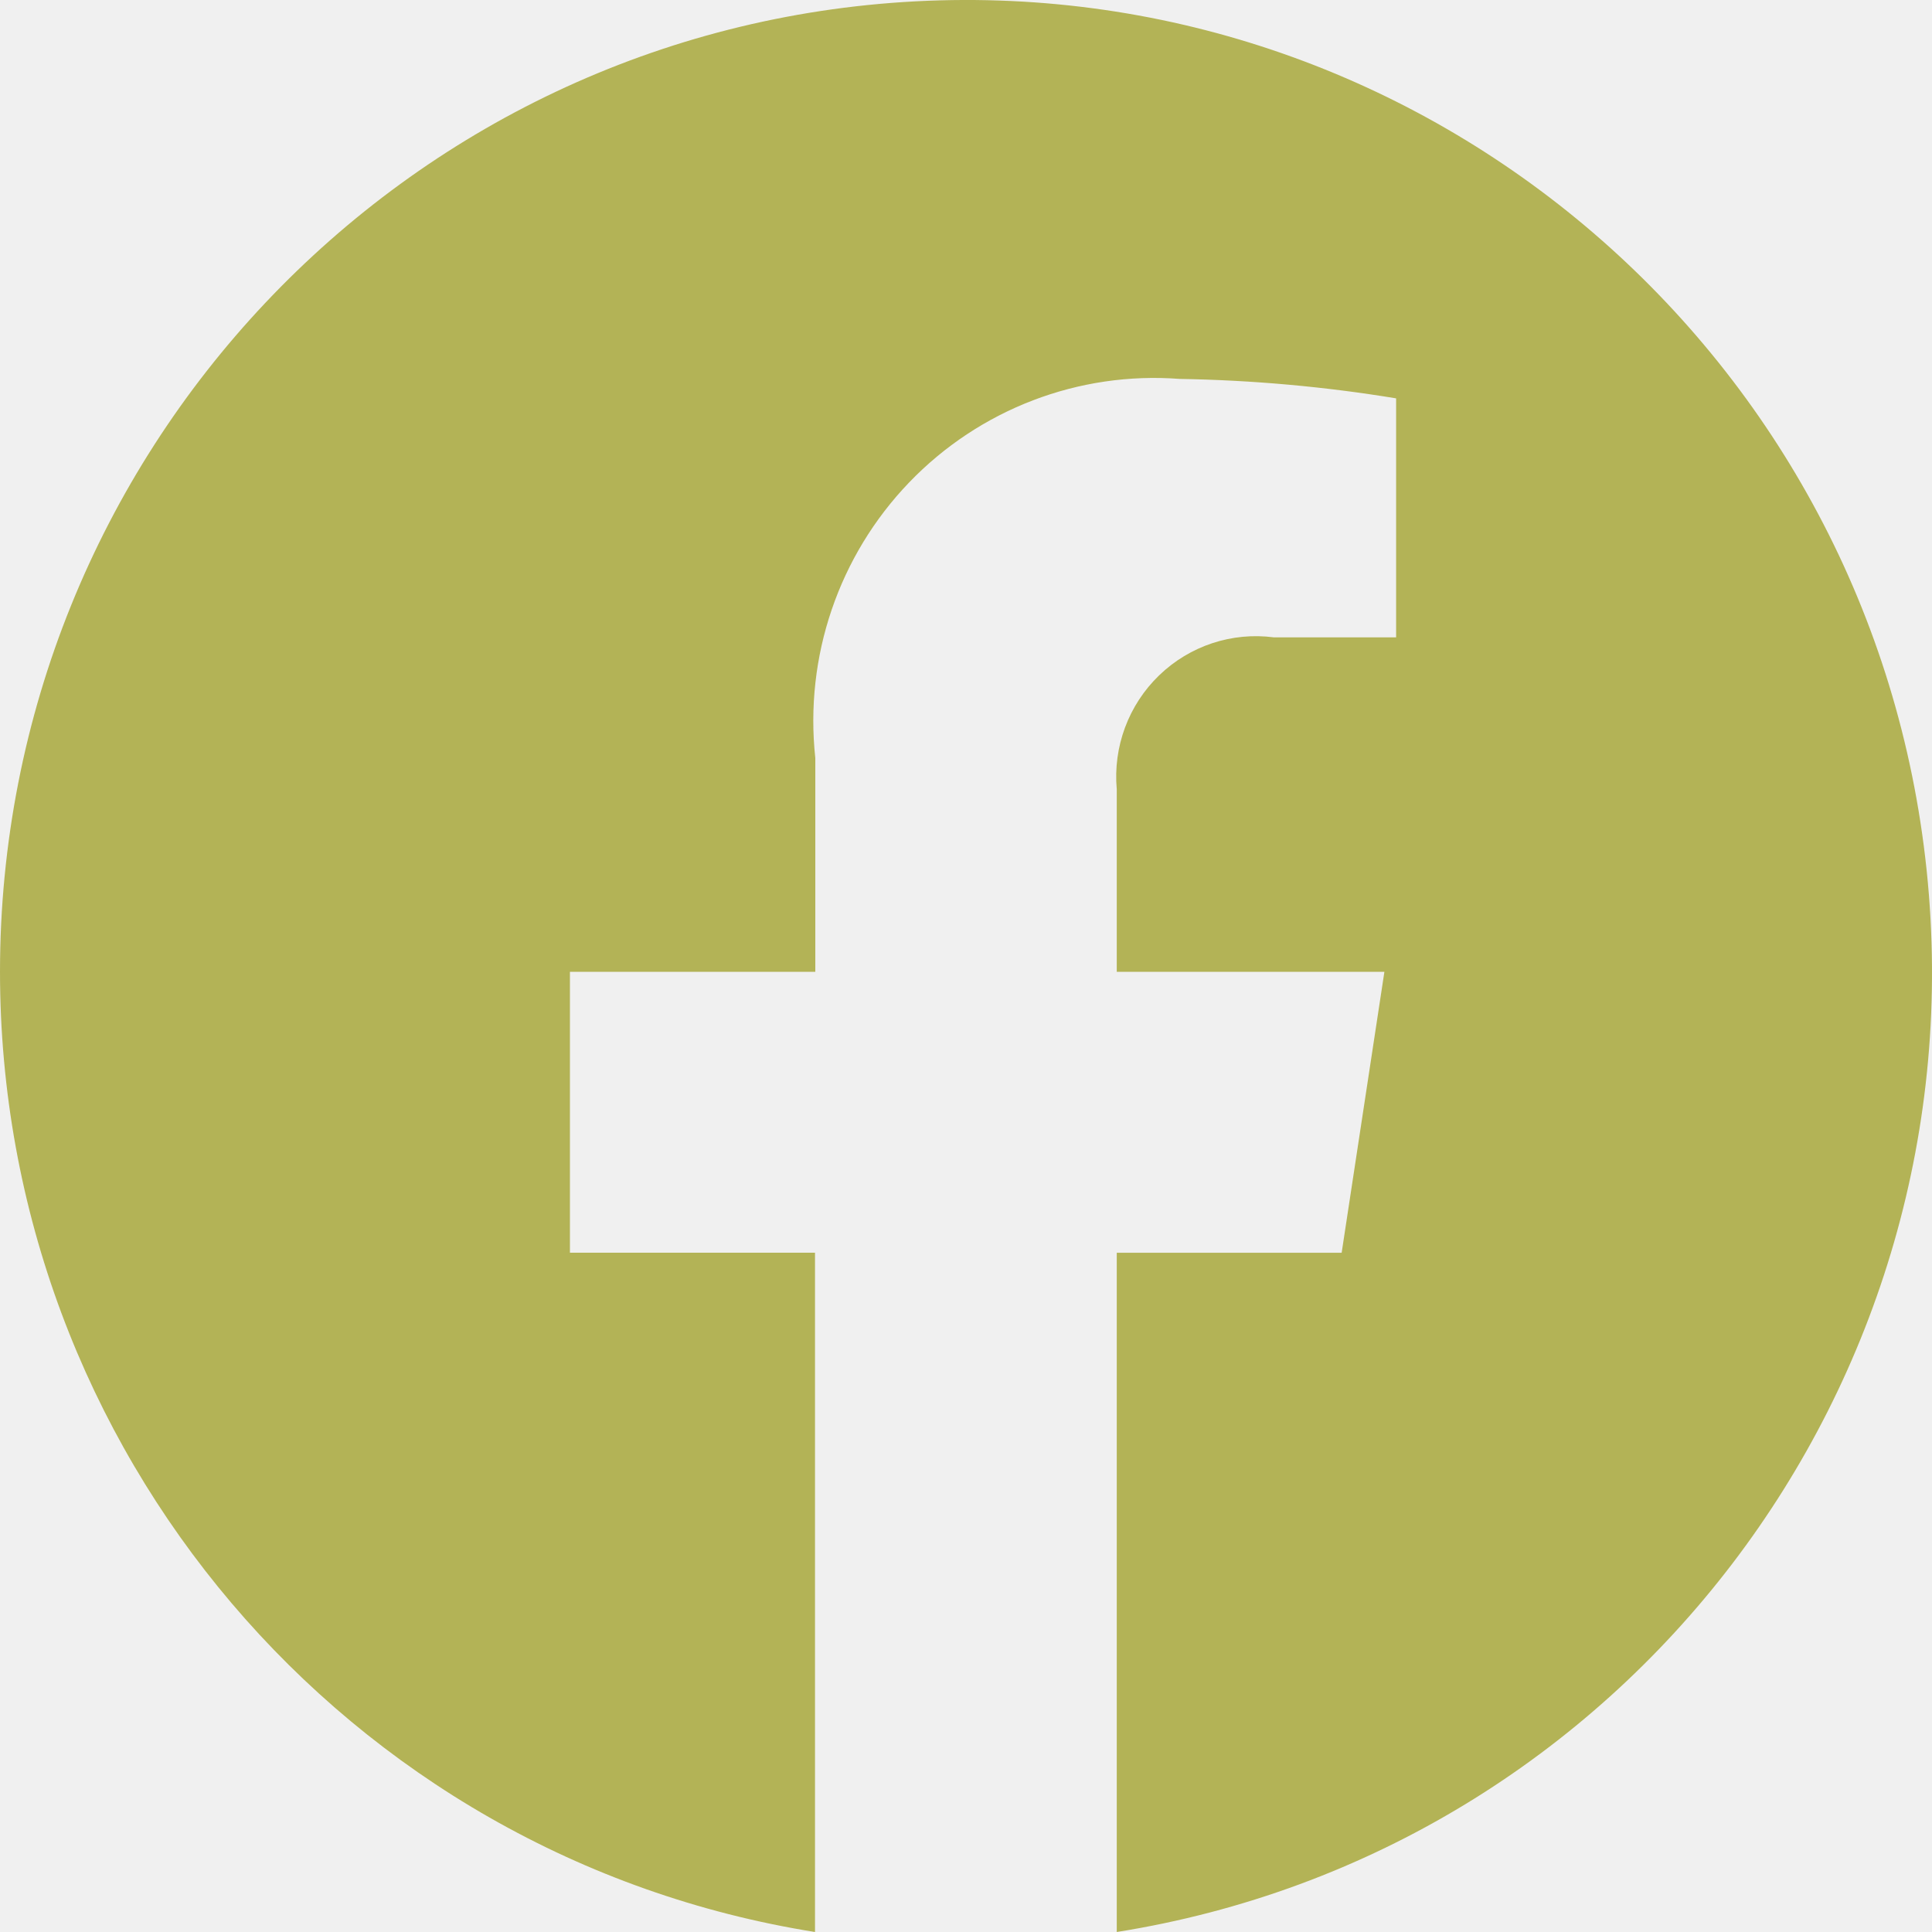
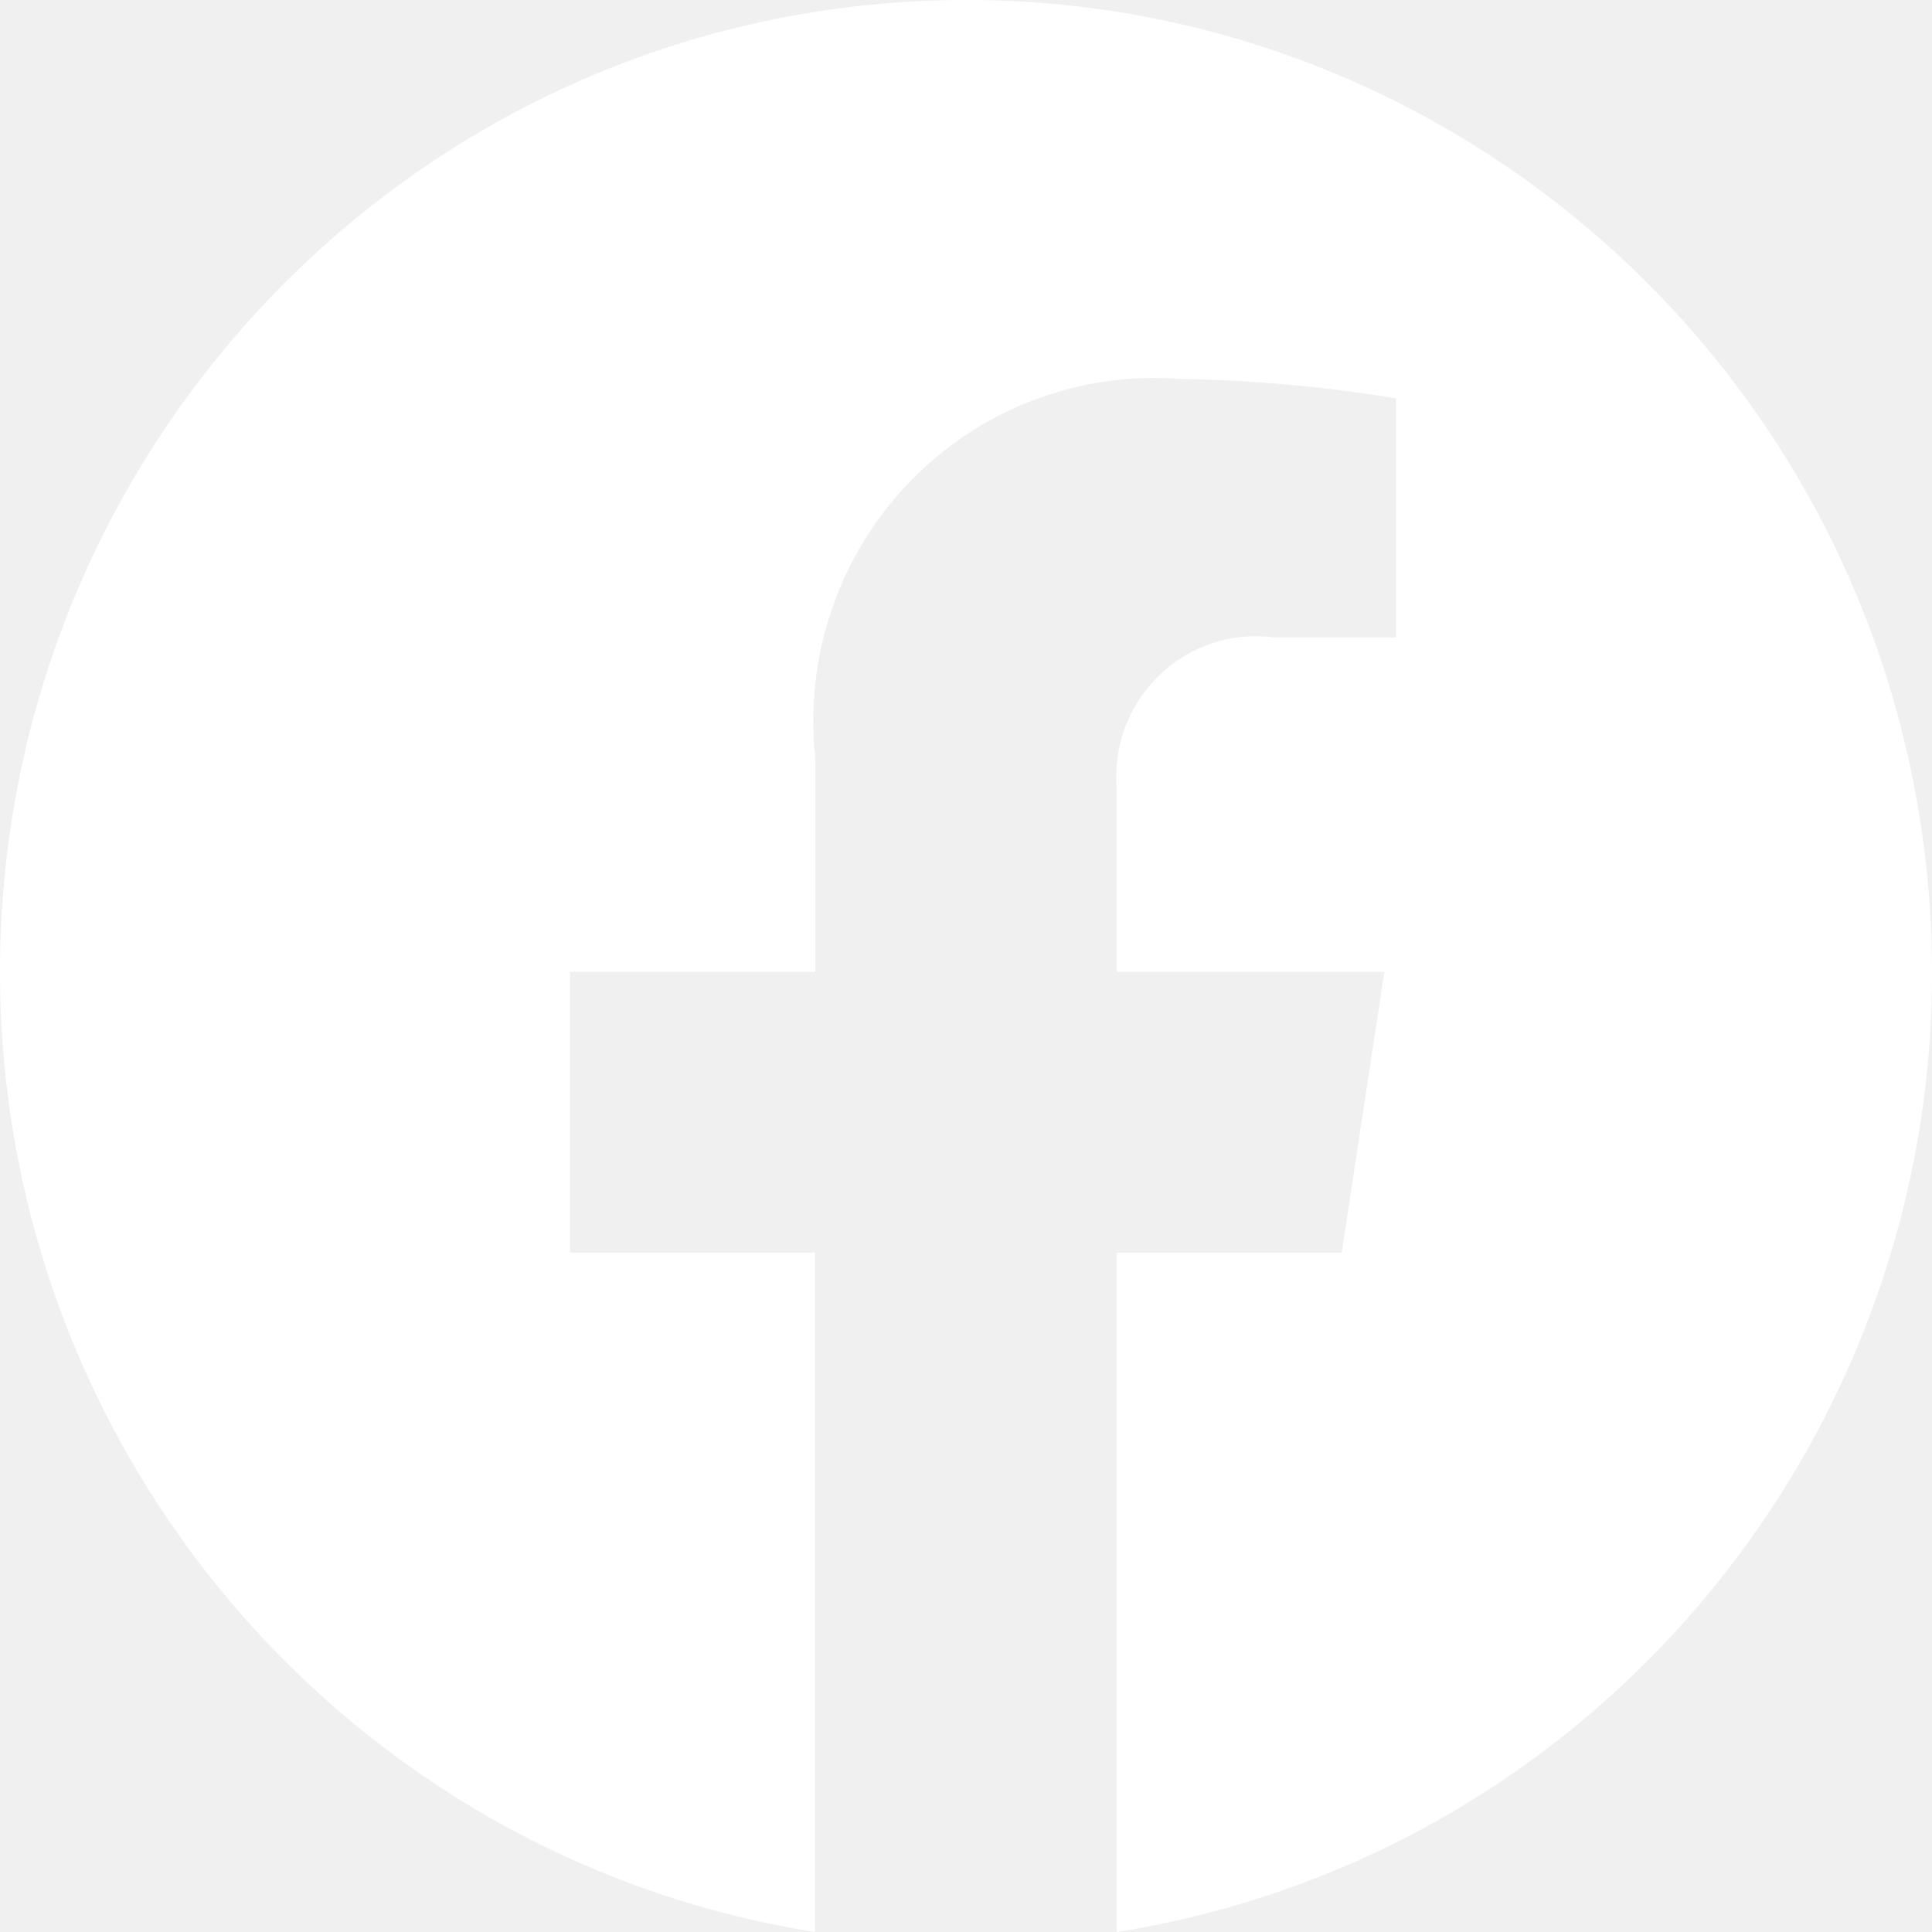
<svg xmlns="http://www.w3.org/2000/svg" width="32" height="32" viewBox="0 0 32 32" fill="none">
-   <path d="M0 16.096C0.002 24.016 5.725 30.759 13.499 32V20.749H9.44V16.096H13.504V12.555C13.322 10.876 13.892 9.204 15.058 7.991C16.225 6.777 17.867 6.149 19.54 6.276C20.741 6.296 21.939 6.403 23.124 6.598V10.557H21.102C20.405 10.465 19.706 10.696 19.199 11.186C18.692 11.675 18.434 12.369 18.497 13.073V16.096H22.93L22.222 20.75H18.497V32C26.904 30.663 32.799 22.938 31.912 14.421C31.024 5.903 23.665 -0.424 15.166 0.022C6.666 0.469 0.001 7.532 0 16.096Z" fill="#B3B356" />
+   <path d="M0 16.096C0.002 24.016 5.725 30.759 13.499 32V20.749H9.44V16.096H13.504V12.555C13.322 10.876 13.892 9.204 15.058 7.991C16.225 6.777 17.867 6.149 19.54 6.276C20.741 6.296 21.939 6.403 23.124 6.598V10.557H21.102C20.405 10.465 19.706 10.696 19.199 11.186C18.692 11.675 18.434 12.369 18.497 13.073V16.096H22.93L22.222 20.75H18.497V32C26.904 30.663 32.799 22.938 31.912 14.421C31.024 5.903 23.665 -0.424 15.166 0.022C6.666 0.469 0.001 7.532 0 16.096Z" fill="white" />
</svg>
